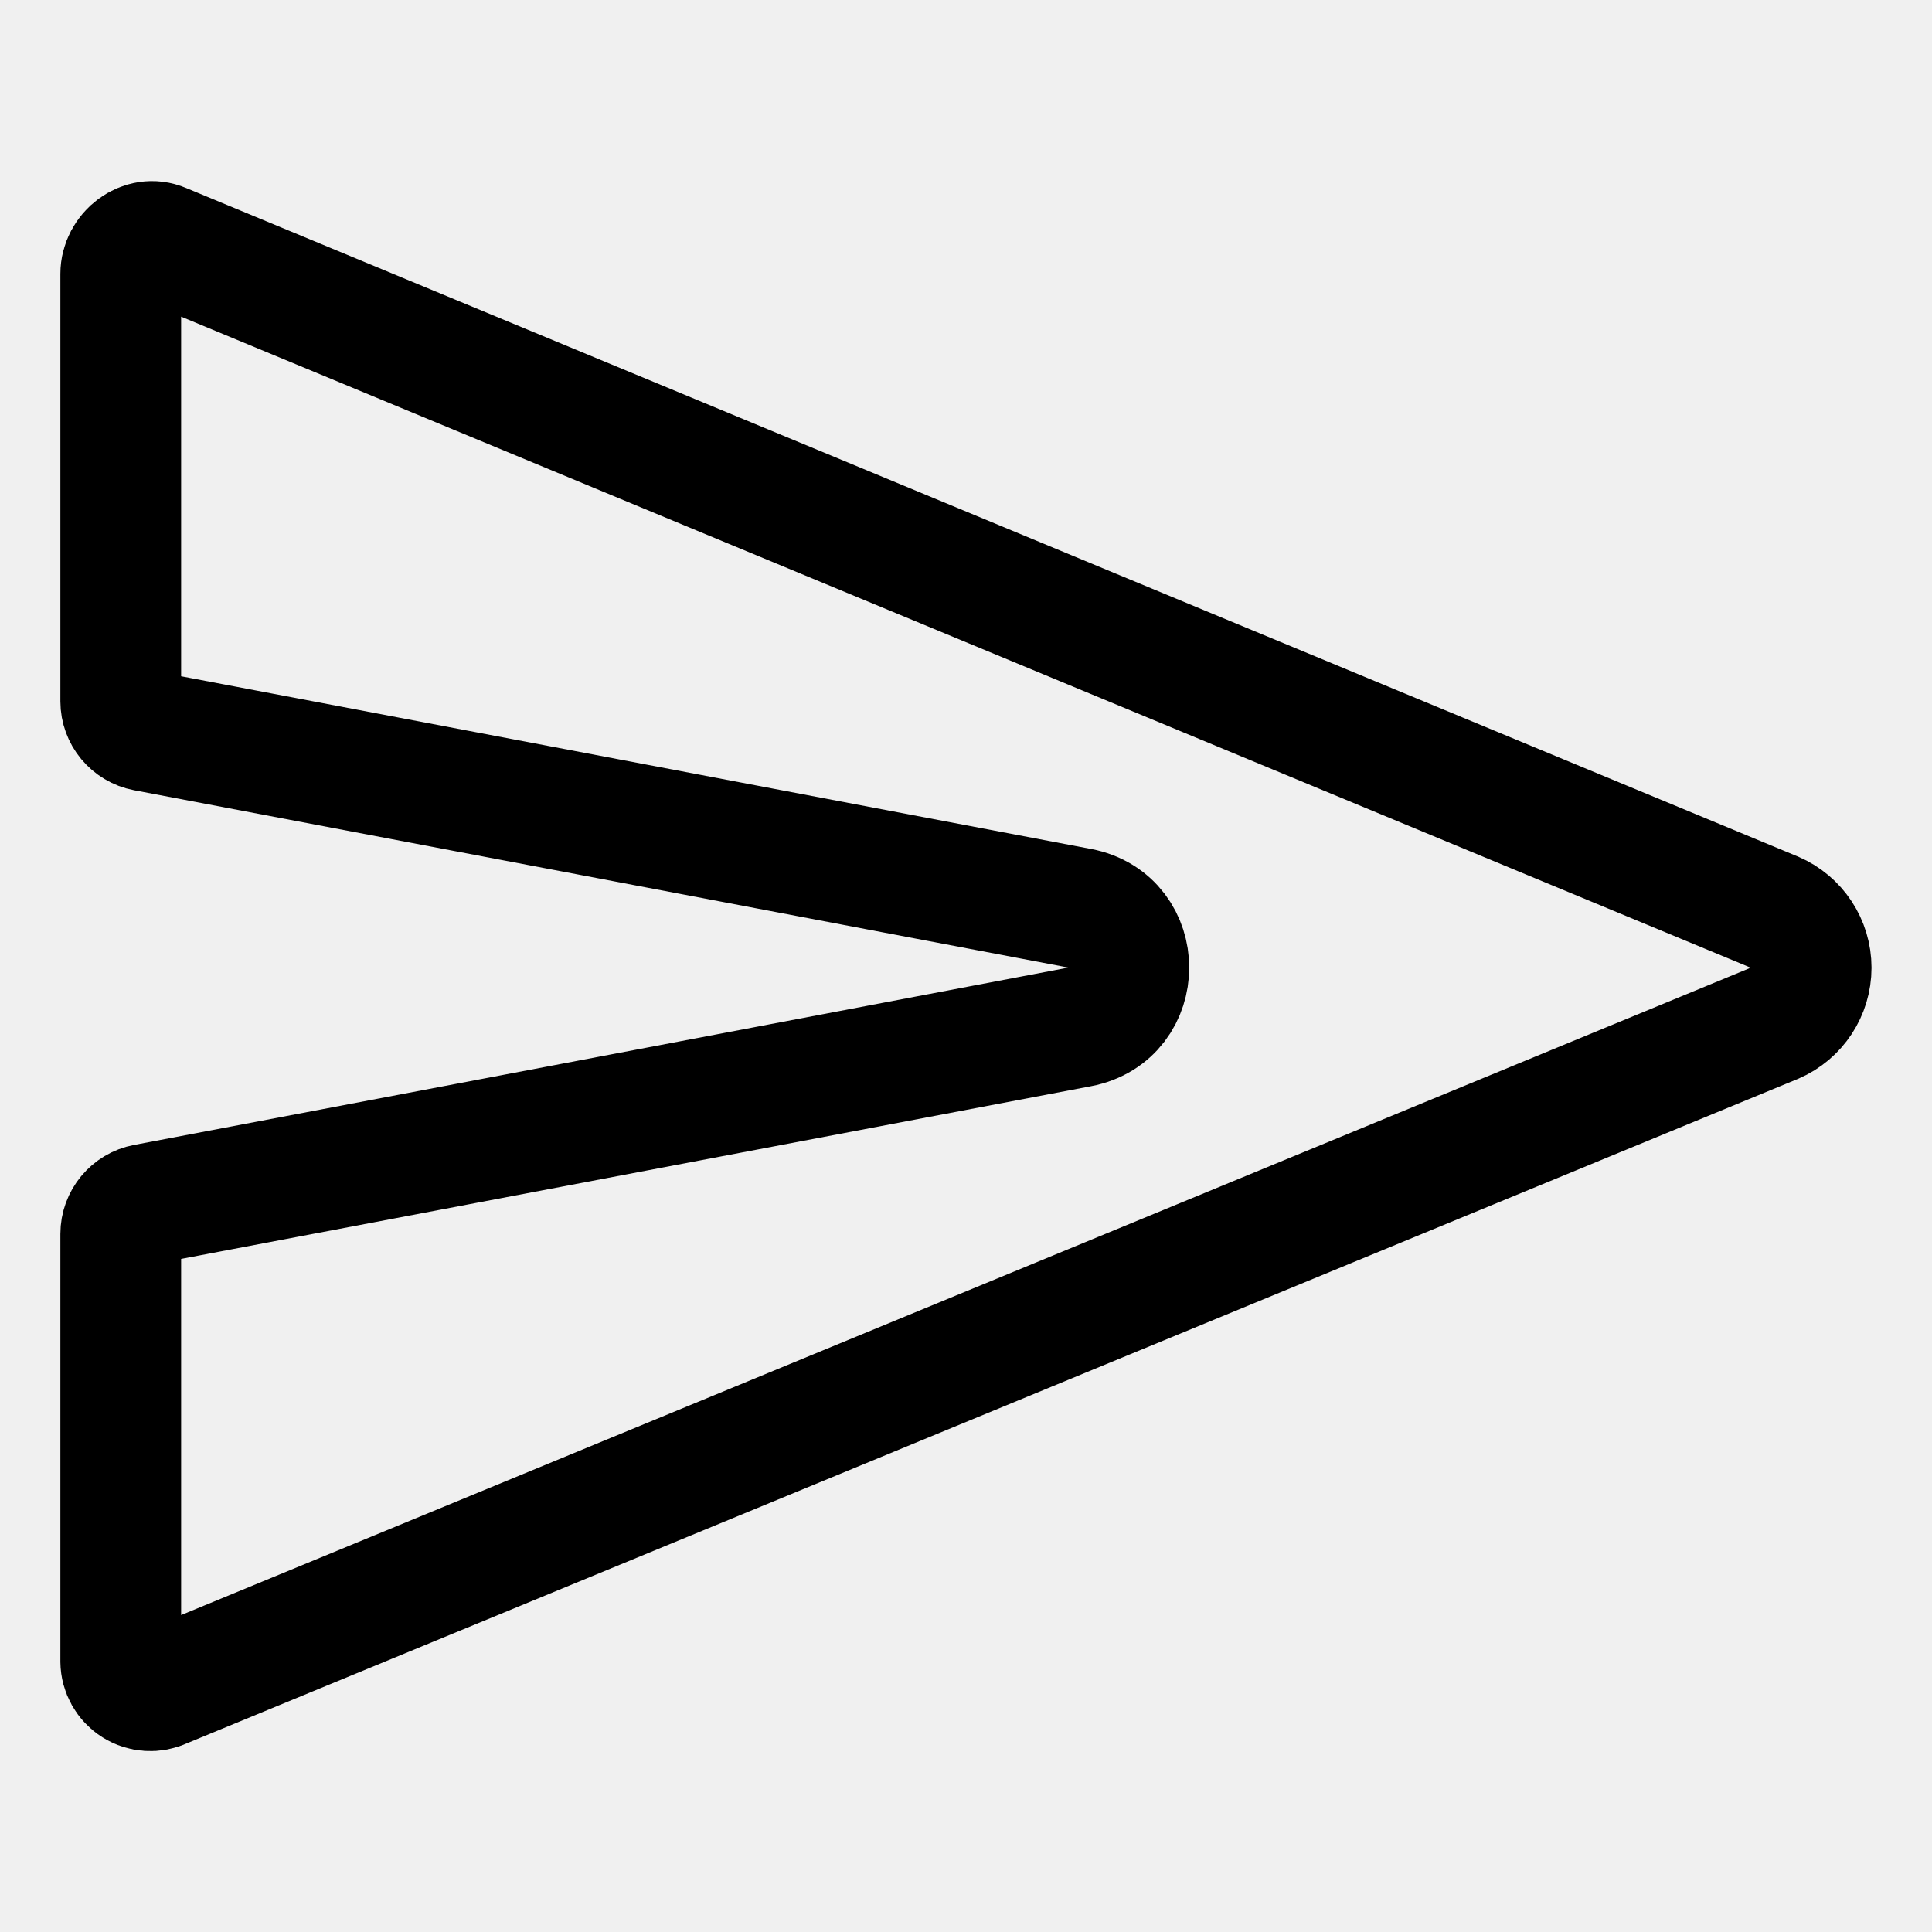
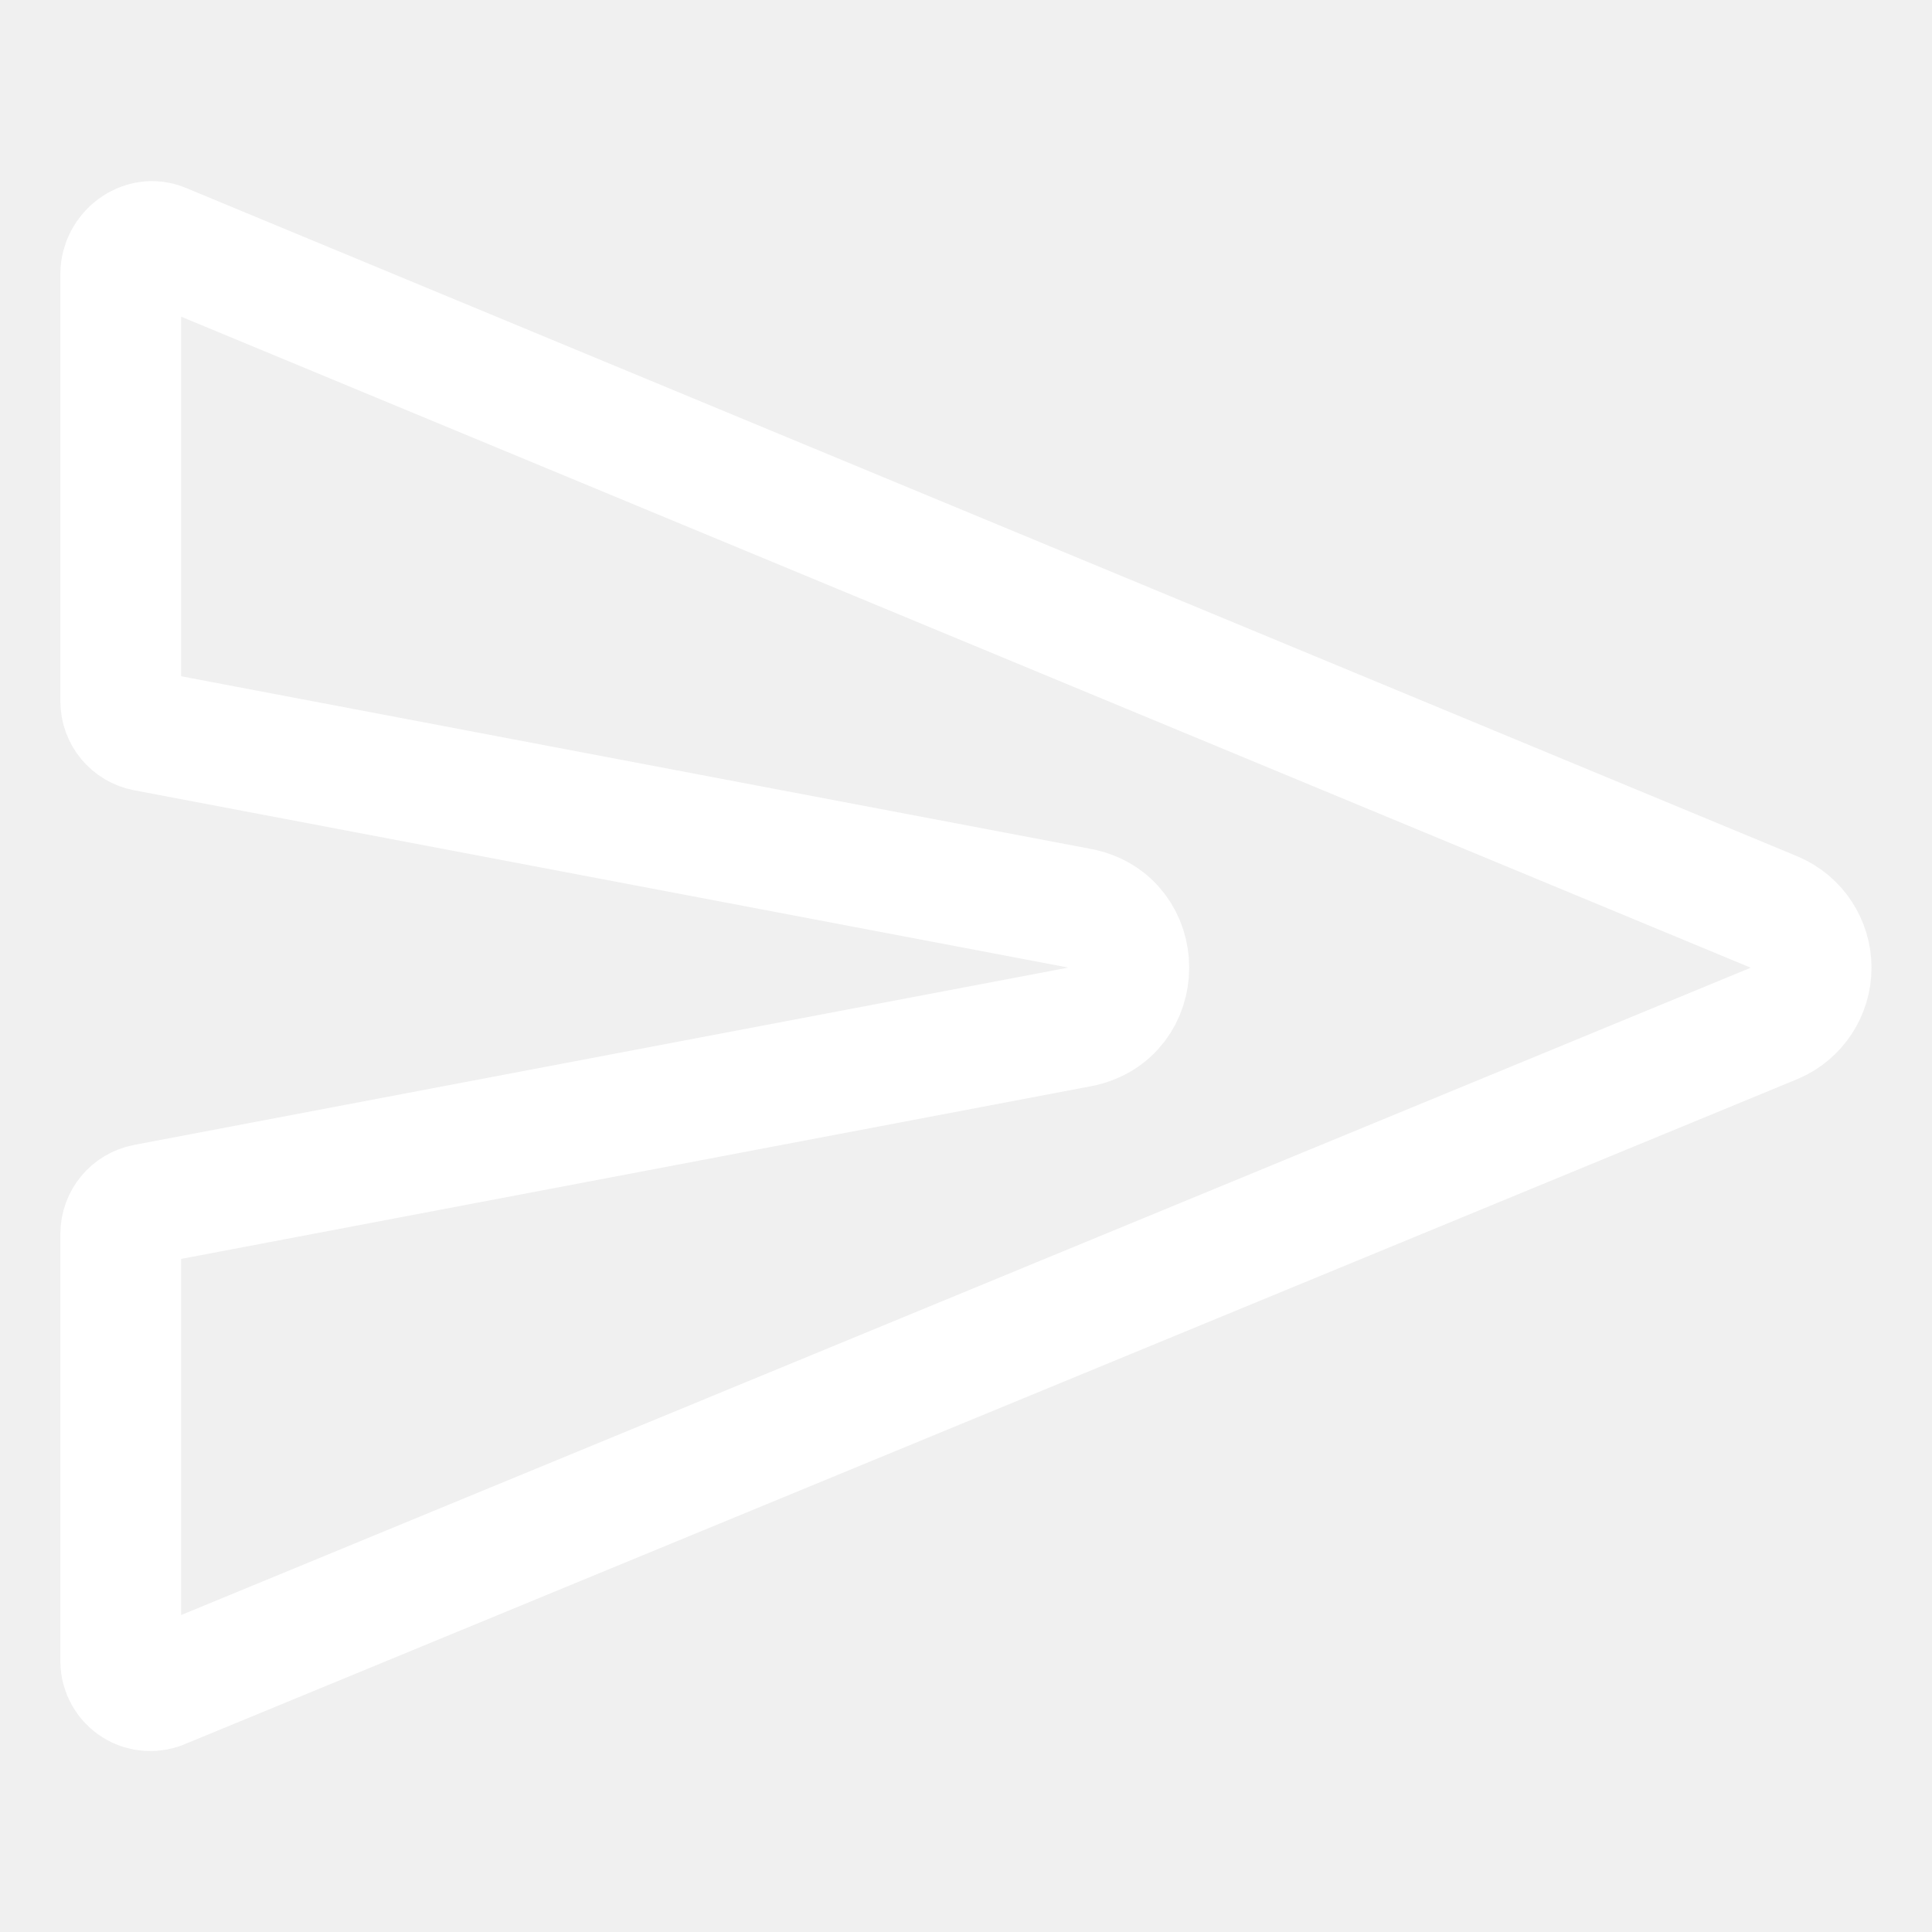
<svg xmlns="http://www.w3.org/2000/svg" class="ionicon" viewBox="0 0 512 512">
-   <path d="M470.3 271.15L43.16 447.31a7.83 7.83 0 01-11.16-7V327a8 8 0 016.51-7.86l247.62-47c17.36-3.29 17.36-28.15 0-31.44l-247.63-47a8 8 0 01-6.5-7.85V72.59c0-5.74 5.88-10.26 11.16-8L470.3 241.76a16 16 0 010 29.39z" fill="none" stroke="currentColor" stroke-linecap="round" stroke-linejoin="round" stroke-width="32" />
+   <path d="M470.3 271.15L43.16 447.31a7.83 7.83 0 01-11.16-7V327a8 8 0 016.51-7.86l247.62-47c17.36-3.29 17.36-28.15 0-31.44l-247.63-47a8 8 0 01-6.5-7.85V72.59c0-5.74 5.88-10.26 11.16-8L470.3 241.76a16 16 0 010 29.39z" fill="none" stroke="#ffffff" stroke-linecap="round" stroke-linejoin="round" stroke-width="32" />
</svg>
